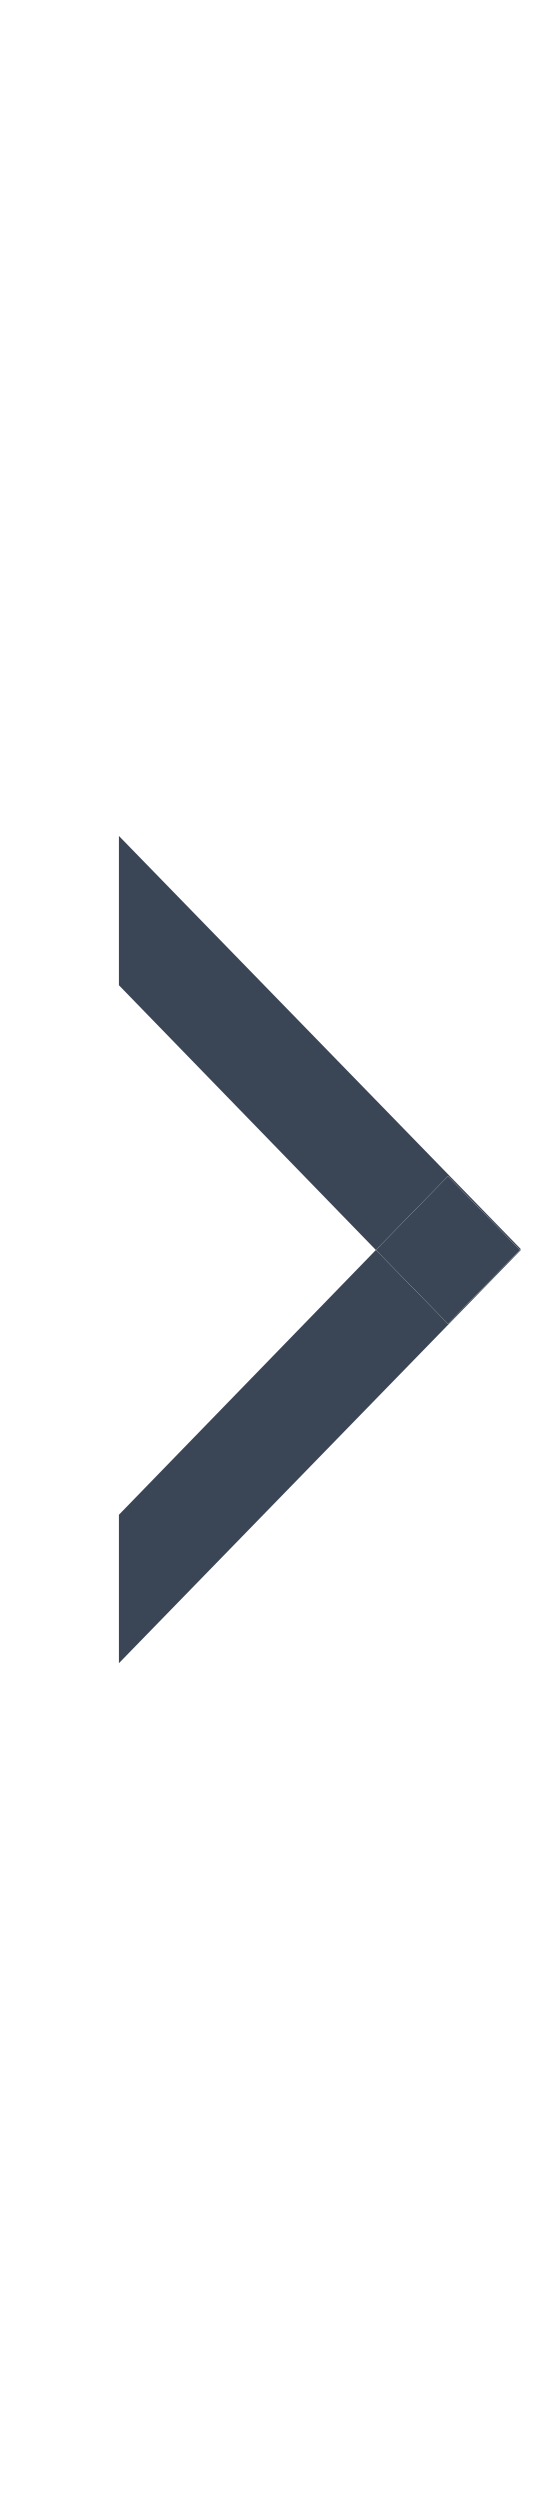
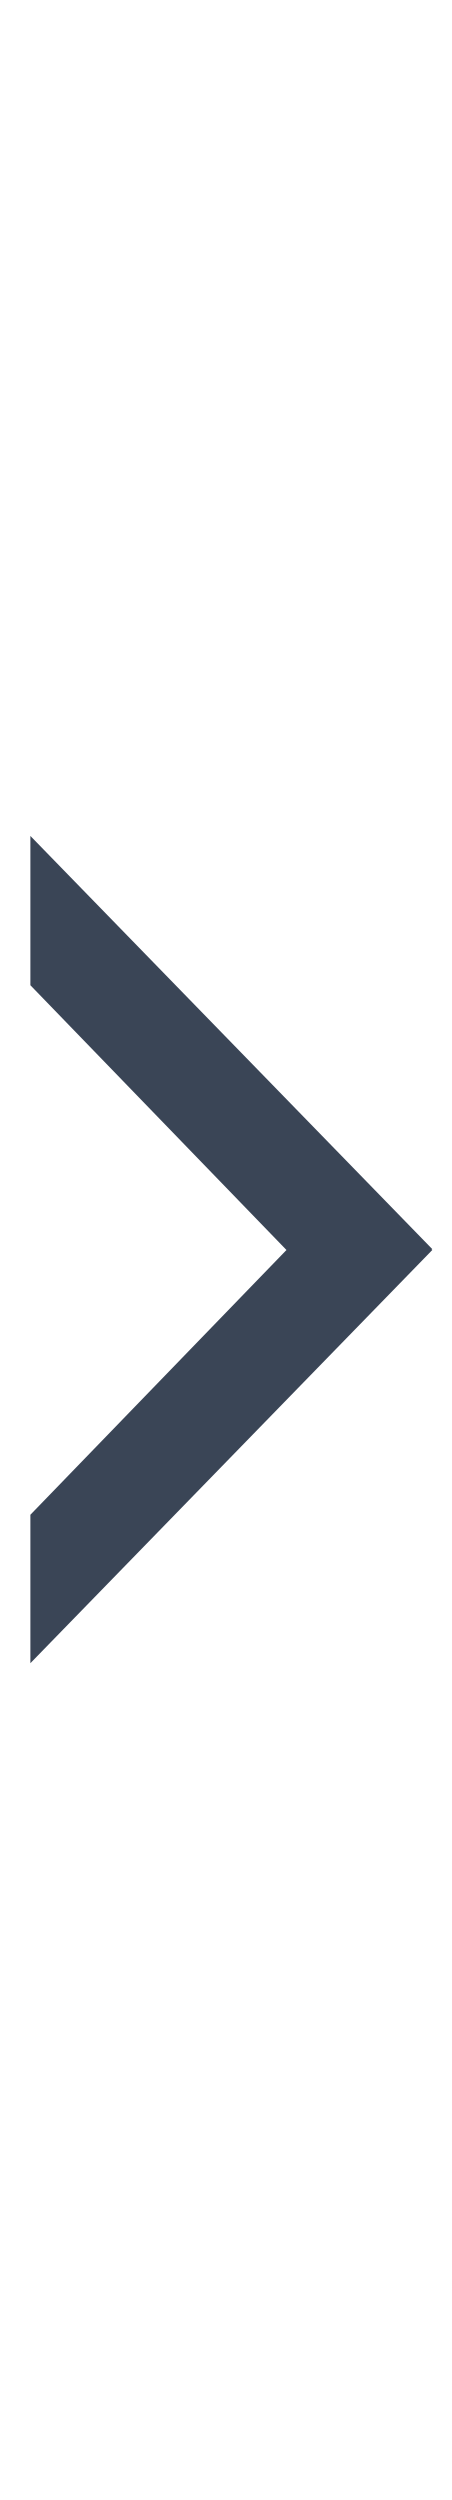
- <svg xmlns="http://www.w3.org/2000/svg" version="1.1" id="Layer_1" x="0px" y="0px" viewBox="0 0 62.3 288" style="enable-background:new 0 0 62.3 288;" xml:space="preserve">
+ <svg xmlns="http://www.w3.org/2000/svg" version="1.1" id="Layer_1" x="0px" y="0px" viewBox="0 0 52 288" style="enable-background:new 0 0 52 288;" xml:space="preserve">
  <style type="text/css">
	.st0{fill:#3A4556;}
</style>
  <g>
-     <polygon class="st0" points="51.6,135.5 59.9,144 60,143.9 13.7,96.3 13.7,113.5 43.3,144  " />
-     <polygon class="st0" points="51.6,152.5 43.3,144 13.7,174.5 13.7,191.6 60,144 59.9,144  " />
-     <polygon class="st0" points="43.3,144 51.6,152.5 59.9,144 51.6,135.5  " />
+     <polygon class="st0" points="49.7,144 49.8,144 3.5,191.6 3.5,174.5 33,144 3.5,113.5 3.5,96.3 49.8,143.9  " />
  </g>
</svg>
